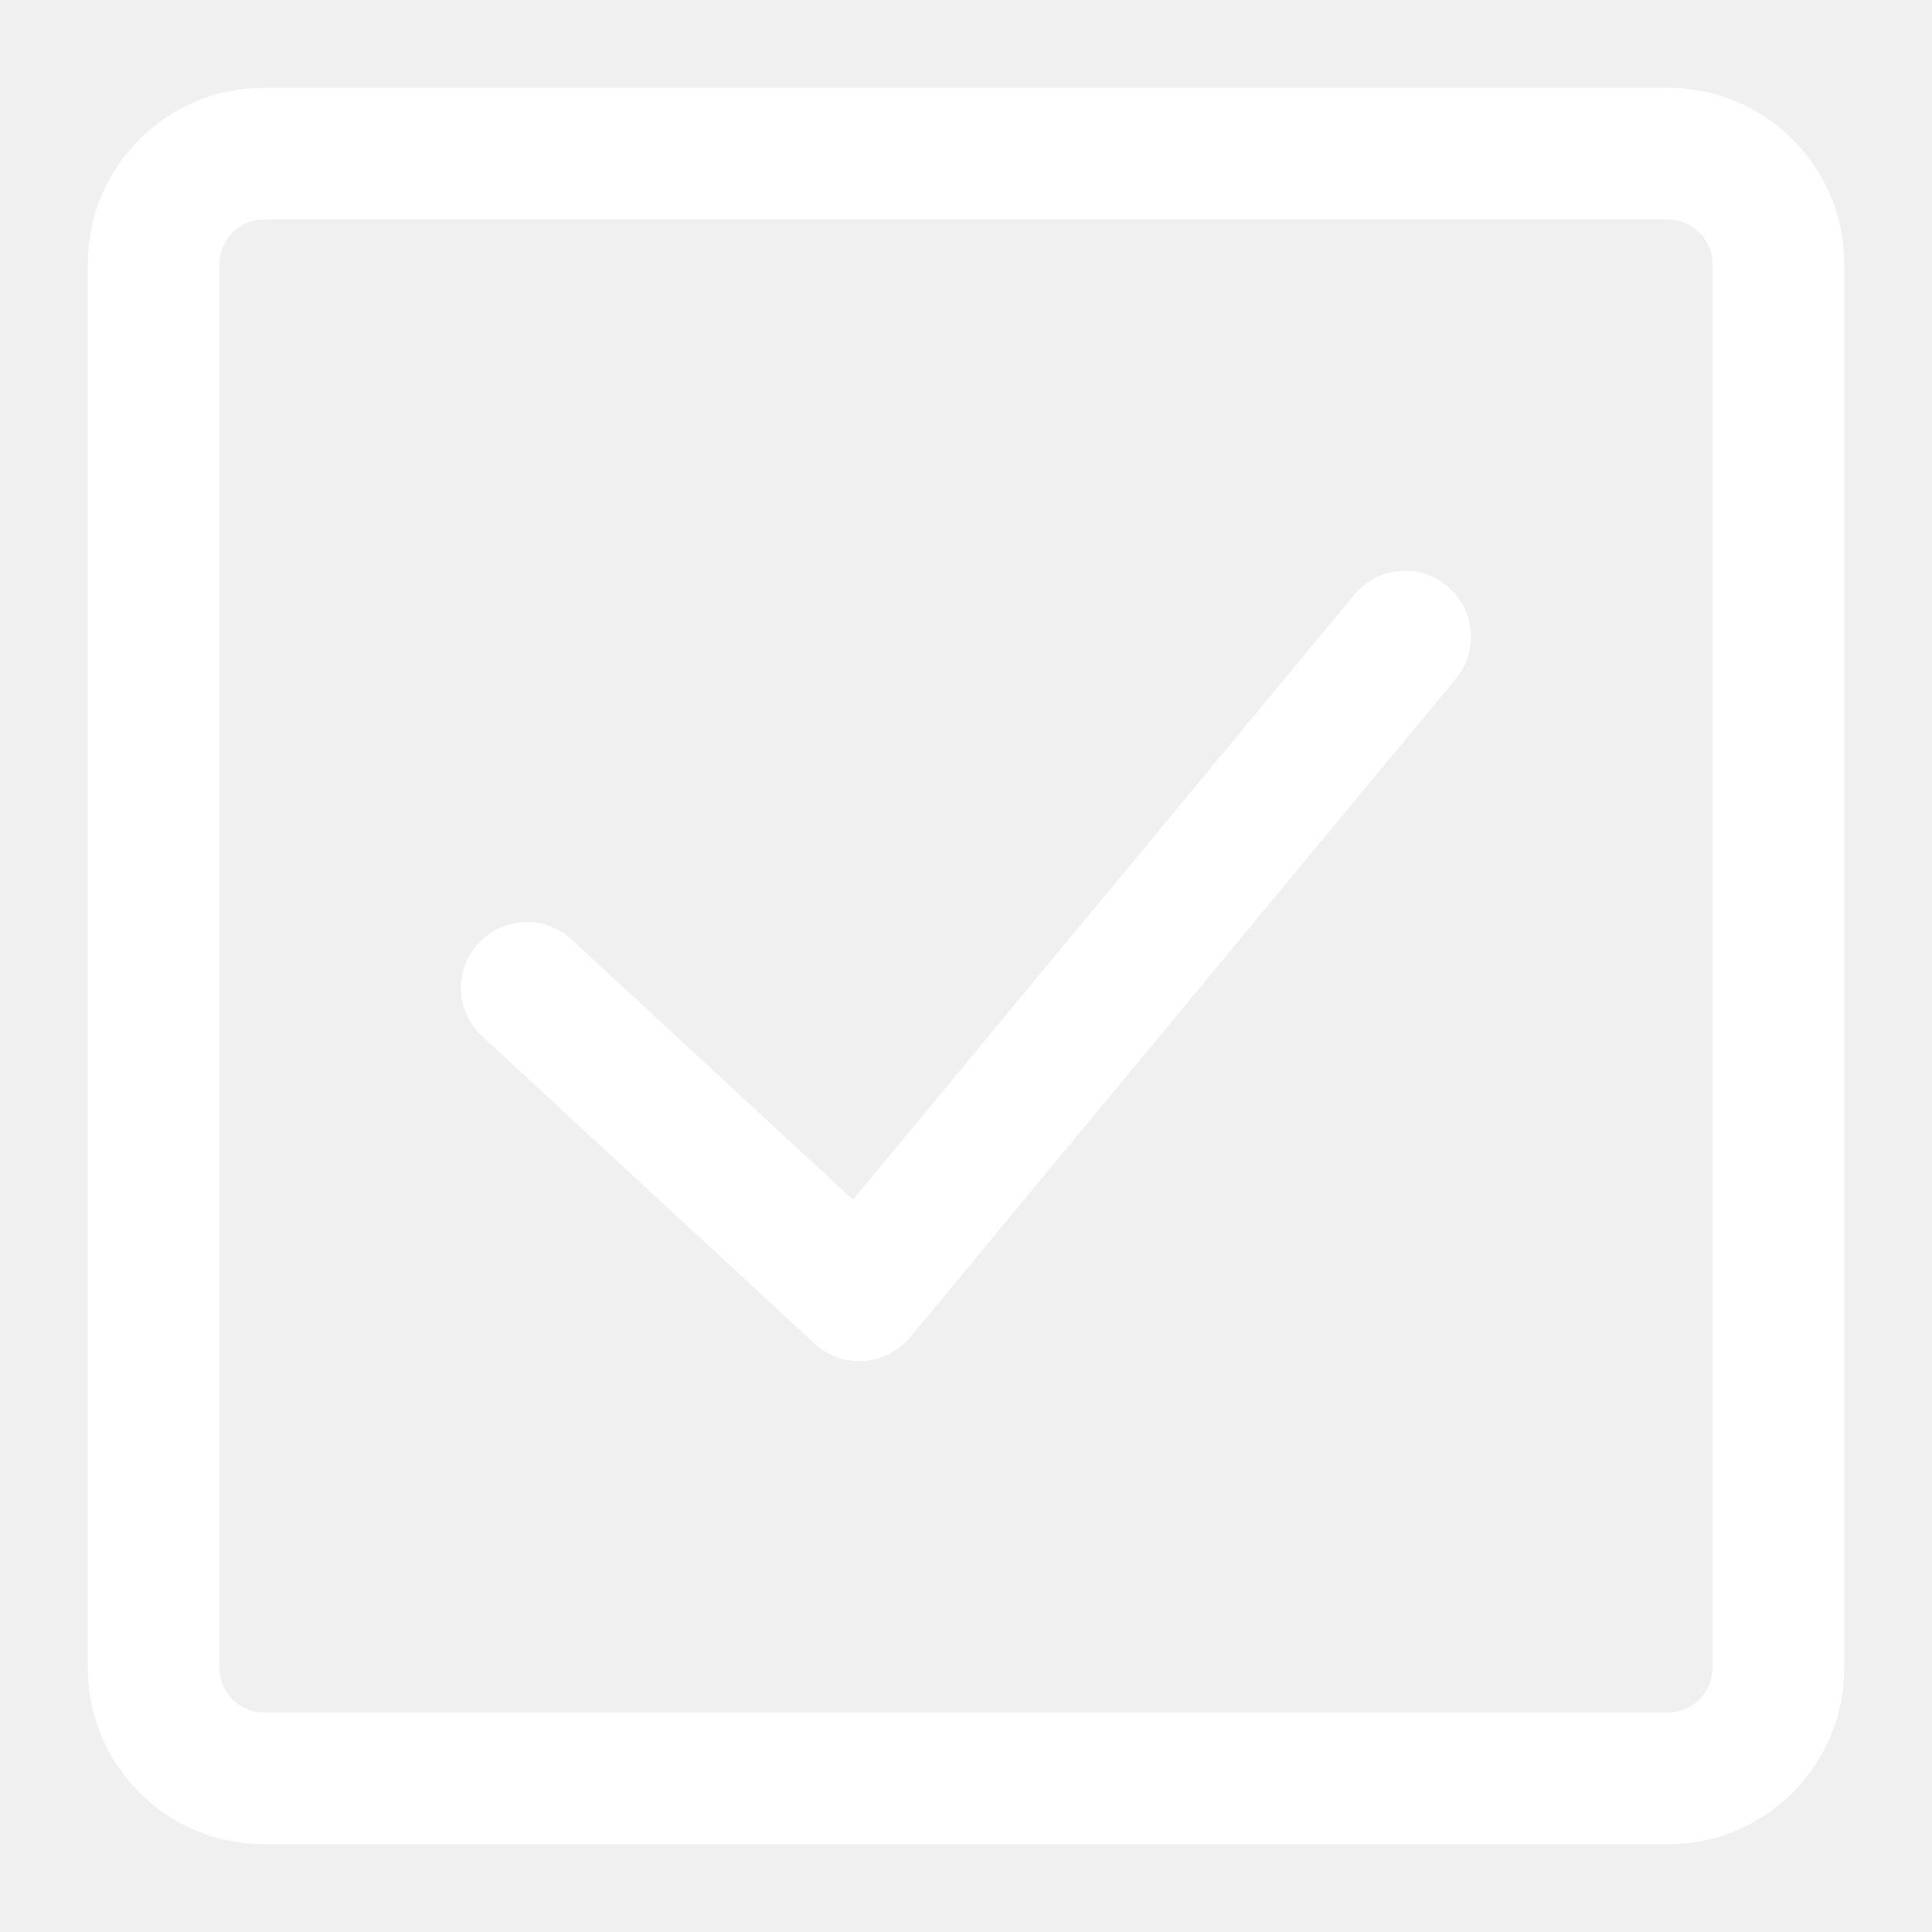
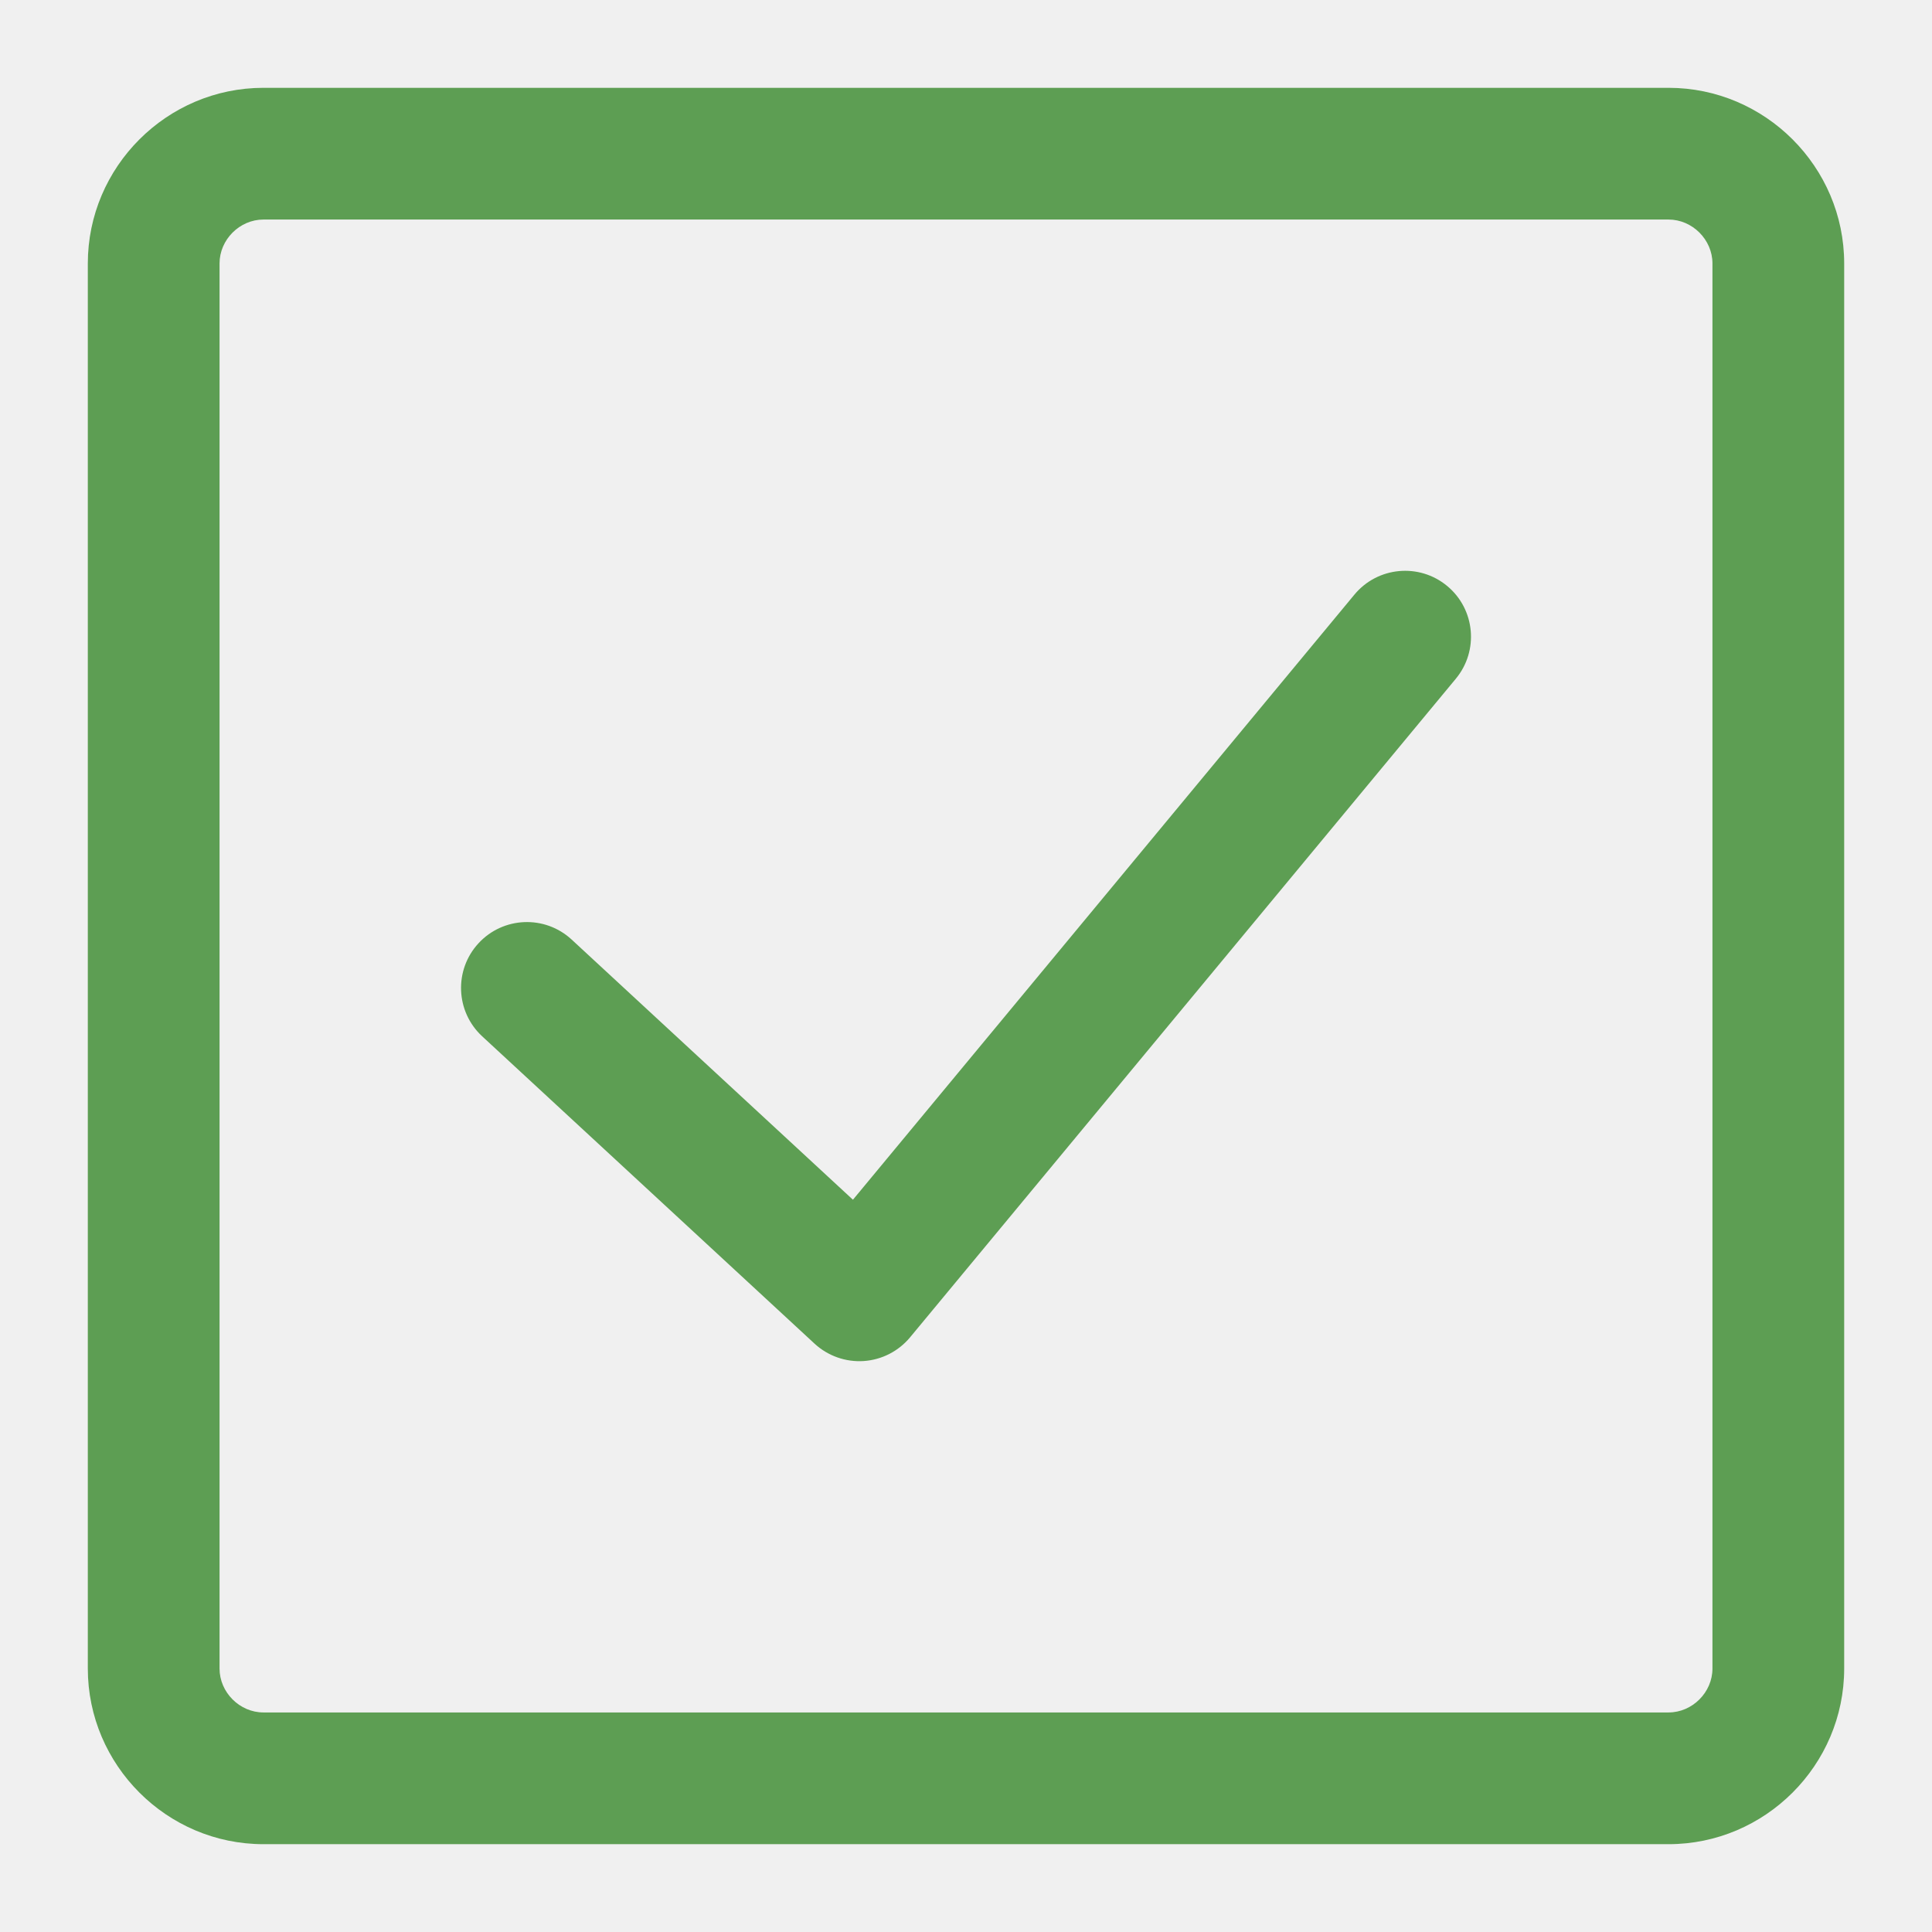
<svg xmlns="http://www.w3.org/2000/svg" t="1660551016779" class="icon" viewBox="0 0 1024 1024" version="1.1" p-id="2968" width="200" height="200">
  <defs>
    <style type="text/css" />
  </defs>
-   <path d="M884.364 46.545c51.2 0 93.091 41.891 93.091 93.091v744.727c0 51.2-41.891 93.091-93.091 93.091H139.636c-51.2 0-93.091-41.891-93.091-93.091V139.636c0-51.2 41.891-93.091 93.091-93.091h744.727z m23.273 837.818V139.636c0-12.614-10.659-23.273-23.273-23.273H139.636c-12.614 0-23.273 10.659-23.273 23.273v744.727c0 12.614 10.659 23.273 23.273 23.273h744.727c12.614 0 23.273-10.659 23.273-23.273z m-189.789-569.181l-265.775 320.698-149.085-137.891a34.909 34.909 0 1 0-47.407 51.293l176.175 162.909a35.072 35.072 0 0 0 26.019 9.193 35.025 35.025 0 0 0 24.576-12.567l289.28-349.091a34.909 34.909 0 0 0-53.783-44.544" fill="#ffffff" p-id="2969" data-spm-anchor-id="a313x.7781069.0.i5" class="selected" />
+   <path d="M884.364 46.545c51.2 0 93.091 41.891 93.091 93.091v744.727c0 51.2-41.891 93.091-93.091 93.091H139.636c-51.2 0-93.091-41.891-93.091-93.091V139.636c0-51.2 41.891-93.091 93.091-93.091h744.727z m23.273 837.818V139.636c0-12.614-10.659-23.273-23.273-23.273H139.636c-12.614 0-23.273 10.659-23.273 23.273v744.727c0 12.614 10.659 23.273 23.273 23.273h744.727c12.614 0 23.273-10.659 23.273-23.273z m-189.789-569.181l-265.775 320.698-149.085-137.891a34.909 34.909 0 1 0-47.407 51.293l176.175 162.909a35.072 35.072 0 0 0 26.019 9.193 35.025 35.025 0 0 0 24.576-12.567l289.28-349.091a34.909 34.909 0 0 0-53.783-44.544" fill="#5d9e53" p-id="2969" data-spm-anchor-id="a313x.7781069.0.i5" class="selected" />
</svg>
